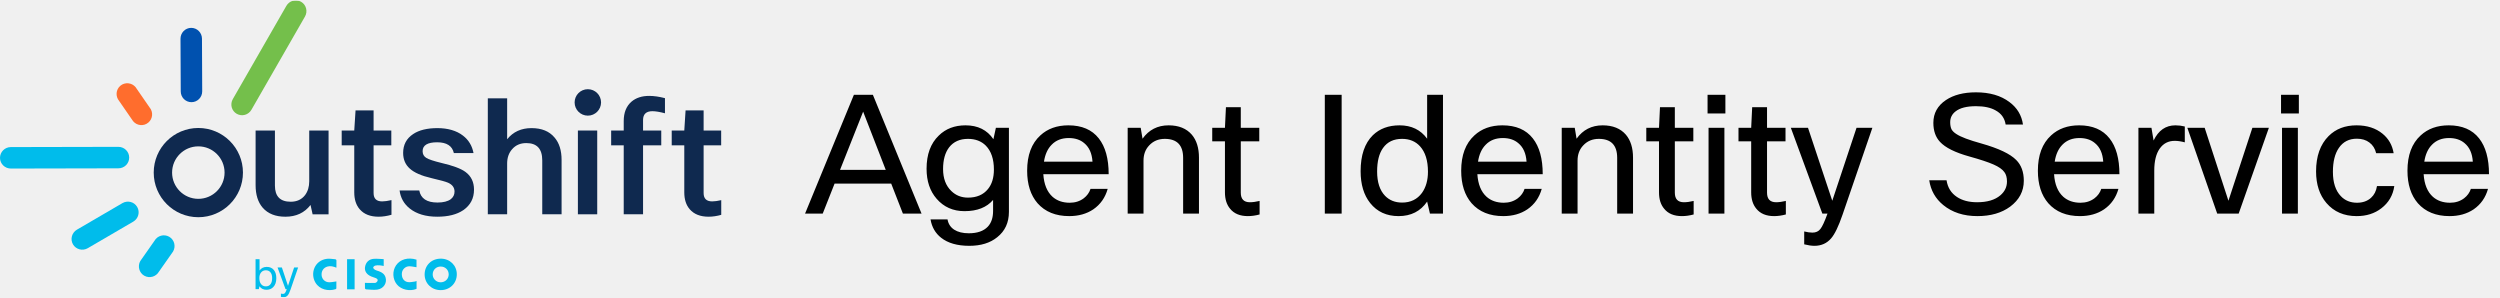
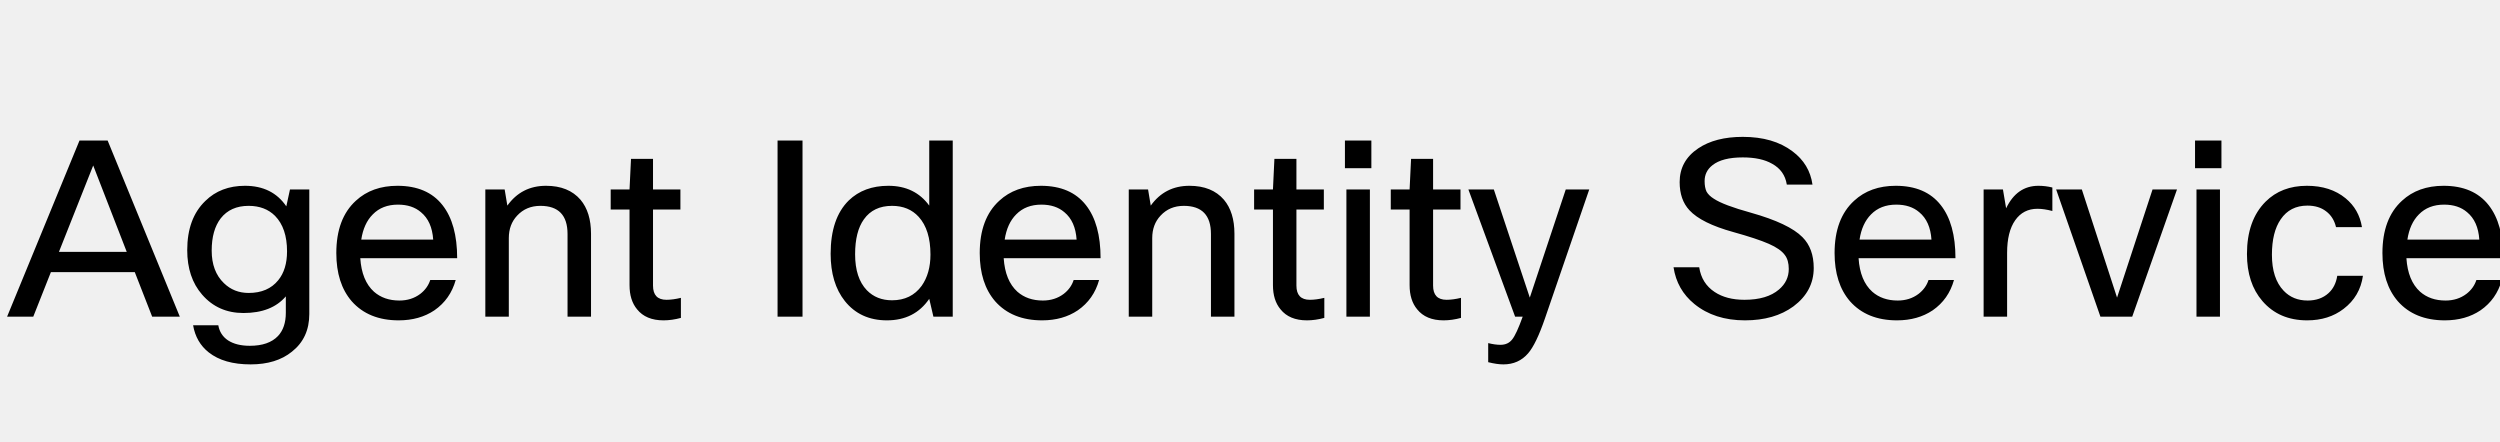
- <svg xmlns="http://www.w3.org/2000/svg" width="378" height="45" viewBox="0 0 378 45" fill="none">
-   <mask id="mask0_1183_157004" style="mask-type:luminance" maskUnits="userSpaceOnUse" x="0" y="0" width="110" height="45">
-     <path d="M109.091 0.056H0V44.946H109.091V0.056Z" fill="white" />
-   </mask>
-   <g mask="url(#mask0_1183_157004)">
-     <path d="M41.149 42.044C41.149 41.634 41.047 41.324 40.841 41.119C40.678 40.951 40.464 40.868 40.2 40.868C39.894 40.868 39.651 40.979 39.47 41.202C39.298 41.415 39.211 41.697 39.211 42.044C39.211 42.465 39.314 42.785 39.519 43.008C39.691 43.201 39.918 43.298 40.198 43.298C40.512 43.298 40.752 43.183 40.914 42.952C41.07 42.739 41.147 42.437 41.147 42.046L41.149 42.044ZM39.136 43.718H38.639V39.188H39.243V40.9C39.499 40.535 39.864 40.353 40.338 40.353C40.812 40.353 41.173 40.521 41.433 40.856C41.664 41.158 41.779 41.559 41.779 42.058C41.779 42.65 41.621 43.102 41.307 43.418C41.043 43.683 40.705 43.815 40.295 43.815C39.829 43.815 39.475 43.639 39.231 43.286L39.136 43.72V43.718Z" fill="#00BCEB" />
-     <path d="M45.075 40.446L43.937 43.761C43.787 44.202 43.641 44.502 43.502 44.661C43.339 44.851 43.127 44.944 42.867 44.944C42.758 44.944 42.628 44.924 42.476 44.886V44.395C42.593 44.425 42.699 44.438 42.79 44.438C42.92 44.438 43.021 44.393 43.092 44.302C43.163 44.211 43.254 44.016 43.362 43.714H43.167L41.965 40.442H42.62L43.546 43.223L44.471 40.442H45.075V40.446Z" fill="#00BCEB" />
-     <path d="M52.477 39.186V43.752H53.617V39.186H52.477ZM50.866 40.475C50.866 40.106 50.854 39.773 50.87 39.443C50.878 39.275 50.799 39.208 50.663 39.196C50.264 39.163 49.858 39.086 49.465 39.129C47.552 39.342 46.875 41.34 47.687 42.719C48.318 43.797 49.654 44.067 50.736 43.726C50.785 43.71 50.854 43.651 50.856 43.609C50.866 43.238 50.862 42.867 50.862 42.55C50.477 42.599 50.128 42.682 49.777 42.68C49.161 42.678 48.687 42.224 48.63 41.646C48.565 40.984 48.906 40.471 49.524 40.298C49.98 40.169 50.406 40.294 50.866 40.475ZM62.977 39.258C61.7 38.863 60.5 39.202 59.88 40.124C59.296 40.992 59.351 42.202 60.012 43.011C60.654 43.797 61.958 44.095 62.973 43.681C62.977 43.631 62.983 43.578 62.983 43.525C62.983 43.183 62.983 42.844 62.983 42.48C62.89 42.514 62.819 42.559 62.744 42.567C62.391 42.607 62.027 42.706 61.686 42.656C61.046 42.565 60.701 42.003 60.764 41.294C60.816 40.724 61.313 40.25 61.911 40.26C62.266 40.266 62.619 40.357 62.977 40.408V39.258ZM55.175 42.769C55.175 43 55.167 43.294 55.183 43.59C55.187 43.649 55.275 43.748 55.331 43.752C55.891 43.779 56.462 43.86 57.012 43.795C57.995 43.678 58.569 42.784 58.285 41.914C58.127 41.426 57.746 41.176 57.291 41.01C57.089 40.937 56.872 40.898 56.691 40.791C56.568 40.72 56.414 40.552 56.426 40.446C56.438 40.333 56.619 40.189 56.75 40.154C56.959 40.098 57.192 40.108 57.413 40.12C57.612 40.13 57.81 40.181 58.015 40.215V39.181C57.517 39.161 57.026 39.102 56.541 39.131C55.785 39.176 55.299 39.66 55.188 40.39C55.098 40.998 55.451 41.527 56.146 41.807C56.361 41.894 56.588 41.952 56.801 42.042C56.981 42.117 57.17 42.248 57.091 42.459C57.04 42.595 56.858 42.767 56.726 42.775C56.225 42.806 55.719 42.775 55.173 42.769H55.175Z" fill="#00BCEB" />
-     <mask id="mask1_1183_157004" style="mask-type:luminance" maskUnits="userSpaceOnUse" x="0" y="0" width="110" height="45">
-       <path d="M109.091 0.056H0V44.946H109.091V0.056Z" fill="white" />
-     </mask>
-     <g mask="url(#mask1_1183_157004)">
-       <path d="M66.622 42.684C65.951 42.684 65.41 42.137 65.424 41.472C65.438 40.799 65.953 40.298 66.632 40.3C67.328 40.3 67.846 40.815 67.844 41.496C67.84 42.169 67.311 42.684 66.624 42.684H66.622ZM66.638 39.109C65.236 39.109 64.204 40.126 64.204 41.499C64.204 42.846 65.25 43.866 66.632 43.866C68.021 43.866 69.071 42.836 69.069 41.474C69.069 40.122 68.025 39.107 66.638 39.107V39.109Z" fill="#00BCEB" />
-       <path d="M1.58004e-05 23.871C0.004 24.769 0.746 25.489 1.646 25.485L17.903 25.45C18.815 25.446 19.538 24.719 19.534 23.819C19.53 22.925 18.799 22.199 17.887 22.203L1.63 22.238C0.732 22.242 -0.004 22.975 1.58004e-05 23.871Z" fill="#00BCEB" />
-     </g>
-     <path d="M11.037 36.95C11.489 37.726 12.492 37.979 13.269 37.527L20.144 33.516C20.931 33.056 21.194 32.066 20.742 31.29C20.292 30.516 19.297 30.254 18.509 30.713L11.635 34.724C10.857 35.178 10.587 36.179 11.037 36.952V36.95Z" fill="#00BCEB" />
-     <mask id="mask2_1183_157004" style="mask-type:luminance" maskUnits="userSpaceOnUse" x="0" y="0" width="110" height="45">
-       <path d="M109.091 0.056H0V44.946H109.091V0.056Z" fill="white" />
-     </mask>
-     <g mask="url(#mask2_1183_157004)">
-       <path d="M21.815 41.687C22.595 42.133 23.59 41.851 24.035 41.069L26.173 38.022C26.625 37.231 26.357 36.24 25.577 35.794C24.799 35.35 23.807 35.62 23.355 36.411L21.217 39.461C20.771 40.242 21.038 41.245 21.813 41.689L21.815 41.687Z" fill="#00BCEB" />
-       <path d="M45.522 0.267C44.742 -0.179 43.747 0.104 43.299 0.885L35.201 14.983C34.749 15.775 35.017 16.765 35.797 17.209C36.575 17.654 37.568 17.383 38.02 16.592L46.117 2.496C46.564 1.714 46.297 0.711 45.522 0.267Z" fill="#74BF4B" />
-     </g>
-     <path d="M18.204 12.962C17.515 13.538 17.434 14.569 18.01 15.259L20.126 18.325C20.71 19.023 21.733 19.116 22.421 18.54C23.108 17.965 23.201 16.941 22.615 16.242L20.499 13.177C19.921 12.486 18.889 12.388 18.204 12.962Z" fill="#FF6D2D" />
-     <path d="M28.907 4.213C28.009 4.217 27.288 4.959 27.292 5.859L27.328 13.819C27.331 14.73 28.058 15.453 28.958 15.449C29.852 15.445 30.578 14.715 30.574 13.803L30.539 5.843C30.535 4.943 29.802 4.209 28.909 4.213H28.907Z" fill="#0051AF" />
-     <path d="M38.647 19.736H41.569V28.067C41.569 29.691 42.365 30.502 43.956 30.502C44.881 30.502 45.604 30.169 46.123 29.504C46.545 28.935 46.756 28.236 46.756 27.41V19.738H49.679V32.403H47.267L46.952 30.99C46.042 32.176 44.775 32.768 43.152 32.768C41.658 32.768 40.514 32.314 39.718 31.404C39.004 30.575 38.647 29.44 38.647 27.994V19.736Z" fill="#0F294F" />
-     <path d="M59.191 30.258V32.474C58.508 32.669 57.858 32.766 57.243 32.766C55.991 32.766 55.042 32.393 54.393 31.645C53.84 31.012 53.564 30.159 53.564 29.087V21.974H51.663V19.734H53.564L53.759 16.689H56.487V19.734H59.167V21.974H56.487V29.184C56.487 30.029 56.917 30.451 57.778 30.451C58.151 30.451 58.622 30.386 59.191 30.256V30.258Z" fill="#0F294F" />
-     <path d="M63.392 28.795C63.619 30.013 64.537 30.623 66.144 30.623C67.036 30.623 67.711 30.453 68.165 30.111C68.538 29.819 68.725 29.438 68.725 28.967C68.725 28.367 68.4 27.919 67.75 27.627C67.377 27.465 66.556 27.238 65.291 26.946C63.732 26.588 62.621 26.101 61.953 25.485C61.286 24.885 60.955 24.098 60.955 23.123C60.955 21.889 61.458 20.938 62.465 20.273C63.357 19.673 64.584 19.371 66.142 19.371C67.699 19.371 69.041 19.752 70.014 20.515C70.859 21.165 71.386 22.041 71.597 23.146H68.625C68.382 22.059 67.537 21.514 66.092 21.514C64.648 21.514 63.9 21.96 63.9 22.854C63.9 23.308 64.085 23.65 64.46 23.877C64.833 24.104 65.589 24.356 66.726 24.632C68.481 25.039 69.696 25.493 70.379 25.996C71.24 26.63 71.67 27.522 71.67 28.675C71.67 29.989 71.135 31.021 70.061 31.767C69.086 32.432 67.772 32.766 66.116 32.766C64.379 32.766 62.99 32.352 61.952 31.525C61.075 30.826 60.564 29.918 60.416 28.797H63.388L63.392 28.795Z" fill="#0F294F" />
-     <path d="M76.68 32.401H73.757V14.865H76.68V21.052C77.59 19.931 78.815 19.371 80.357 19.371C81.898 19.371 83.045 19.842 83.84 20.784C84.555 21.613 84.912 22.742 84.912 24.169V32.401H81.989V24.242C81.989 22.505 81.186 21.634 79.577 21.634C78.683 21.634 77.969 21.942 77.434 22.56C76.93 23.129 76.68 23.851 76.68 24.727V32.399V32.401Z" fill="#0F294F" />
-     <path d="M90.3 32.401H87.377V19.736H90.3V32.401Z" fill="#0F294F" />
-     <path d="M100.542 14.839V17.128C99.746 16.917 99.113 16.813 98.643 16.813C97.702 16.813 97.23 17.259 97.23 18.153V19.736H99.983V21.976H97.23V32.401H94.307V21.976H92.406V19.736H94.307V18.299C94.307 17.032 94.696 16.059 95.475 15.376C96.158 14.792 97.05 14.499 98.156 14.499C98.87 14.499 99.665 14.614 100.542 14.841V14.839Z" fill="#0F294F" />
-     <path d="M109.091 30.258V32.474C108.41 32.669 107.759 32.766 107.143 32.766C105.892 32.766 104.942 32.393 104.293 31.645C103.74 31.012 103.464 30.159 103.464 29.087V21.974H101.563V19.734H103.464L103.66 16.689H106.387V19.734H109.067V21.974H106.387V29.184C106.387 30.029 106.817 30.451 107.678 30.451C108.051 30.451 108.523 30.386 109.091 30.256V30.258Z" fill="#0F294F" />
-     <path d="M90.88 15.486C90.88 16.59 89.984 17.486 88.881 17.486C87.778 17.486 86.882 16.59 86.882 15.486C86.882 14.383 87.776 13.487 88.881 13.487C89.986 13.487 90.88 14.383 90.88 15.486Z" fill="#0F294F" />
-     <path d="M29.988 30.064C27.797 30.064 26.021 28.288 26.021 26.097C26.021 23.906 27.797 22.13 29.988 22.13C32.179 22.13 33.955 23.906 33.955 26.097C33.955 28.288 32.179 30.064 29.988 30.064ZM29.988 19.351C26.262 19.351 23.242 22.371 23.242 26.097C23.242 29.823 26.262 32.843 29.988 32.843C33.715 32.843 36.734 29.823 36.734 26.097C36.734 22.371 33.715 19.351 29.988 19.351Z" fill="#0F294F" />
-   </g>
-   <path d="M139.341 32.301H136.521L134.749 27.76H126.19L124.393 32.301H121.723L129.109 14.334H131.979L139.341 32.301ZM130.507 16.879L127.013 25.688H133.926L130.507 16.879ZM140.696 33.175H143.266C143.382 33.84 143.715 34.356 144.264 34.722C144.83 35.088 145.57 35.271 146.485 35.271C147.766 35.271 148.723 34.938 149.355 34.273C149.887 33.707 150.154 32.917 150.154 31.902V30.23C149.189 31.361 147.75 31.927 145.836 31.927C144.106 31.927 142.7 31.303 141.619 30.055C140.604 28.891 140.097 27.377 140.097 25.514C140.097 23.351 140.712 21.679 141.943 20.498C142.991 19.466 144.339 18.951 145.986 18.951C147.849 18.951 149.255 19.649 150.204 21.047L150.578 19.325H152.549V32.027C152.549 33.657 151.959 34.938 150.777 35.87C149.713 36.735 148.307 37.168 146.56 37.168C144.747 37.168 143.324 36.76 142.293 35.945C141.428 35.263 140.895 34.339 140.696 33.175ZM142.592 25.564C142.592 26.978 143.008 28.084 143.84 28.882C144.522 29.548 145.362 29.881 146.36 29.881C147.675 29.881 148.681 29.448 149.38 28.583C149.979 27.851 150.278 26.869 150.278 25.638C150.278 24.058 149.871 22.852 149.056 22.02C148.374 21.338 147.475 20.997 146.36 20.997C145.129 20.997 144.181 21.421 143.515 22.269C142.9 23.068 142.592 24.166 142.592 25.564ZM164.886 28.558H167.482C167.116 29.872 166.392 30.904 165.31 31.652C164.296 32.335 163.081 32.676 161.667 32.676C159.621 32.676 158.024 32.027 156.876 30.729C155.828 29.515 155.304 27.876 155.304 25.813C155.304 23.467 155.969 21.687 157.3 20.473C158.398 19.458 159.812 18.951 161.542 18.951C163.572 18.951 165.103 19.608 166.134 20.922C167.132 22.186 167.631 23.991 167.631 26.337H157.749C157.849 27.868 158.315 29.007 159.147 29.756C159.829 30.355 160.694 30.654 161.742 30.654C162.557 30.654 163.264 30.43 163.863 29.981C164.362 29.598 164.703 29.124 164.886 28.558ZM161.592 20.872C160.527 20.872 159.671 21.205 159.022 21.87C158.406 22.486 158.015 23.343 157.849 24.441H165.186C165.103 23.193 164.687 22.261 163.938 21.645C163.339 21.13 162.557 20.872 161.592 20.872ZM172.899 32.301H170.504V19.325H172.475L172.75 20.972C173.715 19.624 175.029 18.951 176.693 18.951C178.223 18.951 179.396 19.425 180.211 20.373C180.926 21.221 181.284 22.378 181.284 23.842V32.301H178.889V23.866C178.889 21.953 177.965 20.997 176.119 20.997C175.154 20.997 174.363 21.329 173.748 21.995C173.182 22.594 172.899 23.359 172.899 24.291V32.301ZM190.452 30.38V32.426C189.837 32.593 189.246 32.676 188.68 32.676C187.483 32.676 186.584 32.301 185.985 31.553C185.47 30.937 185.212 30.114 185.212 29.082V21.371H183.29V19.325H185.212L185.362 16.205H187.607V19.325H190.402V21.371H187.607V29.132C187.607 30.097 188.065 30.579 188.98 30.579C189.413 30.579 189.903 30.513 190.452 30.38ZM200.311 14.334H202.857V32.301H200.311V14.334ZM218.179 32.301H216.207L215.783 30.48C214.784 31.944 213.345 32.676 211.464 32.676C209.652 32.676 208.221 32.018 207.173 30.704C206.208 29.49 205.725 27.884 205.725 25.888C205.725 23.476 206.34 21.662 207.572 20.448C208.604 19.45 209.95 18.951 211.614 18.951C213.412 18.951 214.8 19.624 215.783 20.972V14.334H218.179V32.301ZM208.221 25.938C208.221 27.552 208.62 28.774 209.419 29.606C210.085 30.288 210.941 30.629 211.989 30.629C213.286 30.629 214.292 30.139 215.009 29.157C215.607 28.308 215.907 27.244 215.907 25.963C215.907 24.283 215.508 23.002 214.709 22.12C214.026 21.371 213.12 20.997 211.989 20.997C210.724 20.997 209.769 21.454 209.119 22.369C208.519 23.201 208.221 24.391 208.221 25.938ZM230.514 28.558H233.109C232.744 29.872 232.02 30.904 230.938 31.652C229.924 32.335 228.71 32.676 227.295 32.676C225.25 32.676 223.652 32.027 222.505 30.729C221.457 29.515 220.932 27.876 220.932 25.813C220.932 23.467 221.597 21.687 222.929 20.473C224.027 19.458 225.44 18.951 227.171 18.951C229.2 18.951 230.731 19.608 231.763 20.922C232.76 22.186 233.259 23.991 233.259 26.337H223.377C223.478 27.868 223.944 29.007 224.775 29.756C225.458 30.355 226.322 30.654 227.37 30.654C228.185 30.654 228.894 30.43 229.492 29.981C229.991 29.598 230.333 29.124 230.514 28.558ZM227.22 20.872C226.156 20.872 225.3 21.205 224.65 21.87C224.034 22.486 223.644 23.343 223.478 24.441H230.814C230.731 23.193 230.315 22.261 229.567 21.645C228.967 21.13 228.185 20.872 227.22 20.872ZM238.527 32.301H236.133V19.325H238.103L238.377 20.972C239.342 19.624 240.657 18.951 242.321 18.951C243.852 18.951 245.025 19.425 245.84 20.373C246.554 21.221 246.913 22.378 246.913 23.842V32.301H244.517V23.866C244.517 21.953 243.594 20.997 241.746 20.997C240.781 20.997 239.992 21.329 239.376 21.995C238.811 22.594 238.527 23.359 238.527 24.291V32.301ZM256.081 30.38V32.426C255.465 32.593 254.875 32.676 254.309 32.676C253.111 32.676 252.213 32.301 251.615 31.553C251.098 30.937 250.841 30.114 250.841 29.082V21.371H248.919V19.325H250.841L250.989 16.205H253.235V19.325H256.032V21.371H253.235V29.132C253.235 30.097 253.693 30.579 254.609 30.579C255.041 30.579 255.533 30.513 256.081 30.38ZM260.879 17.154H258.183V14.334H260.879V17.154ZM260.729 32.301H258.333V19.325H260.729V32.301ZM270.021 30.38V32.426C269.406 32.593 268.813 32.676 268.249 32.676C267.051 32.676 266.153 32.301 265.553 31.553C265.038 30.937 264.779 30.114 264.779 29.082V21.371H262.859V19.325H264.779L264.929 16.205H267.175V19.325H269.97V21.371H267.175V29.132C267.175 30.097 267.633 30.579 268.549 30.579C268.981 30.579 269.471 30.513 270.021 30.38ZM283.103 19.325L278.587 32.476C277.987 34.223 277.413 35.412 276.864 36.044C276.217 36.793 275.376 37.168 274.344 37.168C273.911 37.168 273.396 37.093 272.796 36.943V34.996C273.262 35.113 273.679 35.171 274.046 35.171C274.561 35.171 274.96 34.988 275.242 34.622C275.526 34.273 275.883 33.499 276.315 32.301H275.542L270.775 19.325H273.371L277.04 30.355L280.707 19.325H283.103ZM303.454 27.435C303.454 26.836 303.321 26.362 303.055 26.013C302.755 25.597 302.206 25.214 301.407 24.865C300.609 24.515 299.404 24.116 297.789 23.667C295.626 23.068 294.138 22.328 293.323 21.446C292.656 20.73 292.324 19.774 292.324 18.576C292.324 17.129 292.956 15.981 294.221 15.132C295.385 14.35 296.899 13.96 298.762 13.96C300.842 13.96 302.53 14.45 303.829 15.432C304.993 16.297 305.674 17.428 305.873 18.826H303.254C303.104 17.877 302.605 17.17 301.756 16.704C301.008 16.272 300.009 16.056 298.762 16.056C297.365 16.056 296.333 16.322 295.667 16.854C295.135 17.27 294.87 17.811 294.87 18.476C294.87 18.909 294.935 19.267 295.069 19.549C295.219 19.816 295.468 20.057 295.817 20.273C296.467 20.706 297.722 21.18 299.585 21.695C302.181 22.427 303.935 23.259 304.851 24.191C305.617 24.956 306 26.004 306 27.335C306 28.916 305.309 30.222 303.927 31.253C302.631 32.202 300.983 32.676 298.987 32.676C296.907 32.676 295.186 32.118 293.822 31.004C292.64 30.039 291.933 28.791 291.7 27.261H294.319C294.487 28.358 295.01 29.199 295.892 29.781C296.692 30.313 297.706 30.579 298.936 30.579C300.467 30.579 301.64 30.23 302.455 29.531C303.12 28.966 303.454 28.267 303.454 27.435ZM317.711 28.558H320.307C319.94 29.872 319.217 30.904 318.136 31.652C317.119 32.335 315.906 32.676 314.492 32.676C312.446 32.676 310.849 32.027 309.7 30.729C308.652 29.515 308.127 27.876 308.127 25.813C308.127 23.467 308.794 21.687 310.125 20.473C311.222 19.458 312.637 18.951 314.366 18.951C316.397 18.951 317.927 19.608 318.959 20.922C319.958 22.186 320.457 23.991 320.457 26.337H310.575C310.673 27.868 311.139 29.007 311.972 29.756C312.653 30.355 313.519 30.654 314.567 30.654C315.383 30.654 316.089 30.43 316.687 29.981C317.186 29.598 317.528 29.124 317.711 28.558ZM314.417 20.872C313.352 20.872 312.495 21.205 311.846 21.87C311.232 22.486 310.839 23.343 310.673 24.441H318.009C317.927 23.193 317.512 22.261 316.762 21.645C316.164 21.13 315.383 20.872 314.417 20.872ZM325.725 32.301H323.329V19.325H325.3L325.624 21.246C326.356 19.716 327.454 18.951 328.918 18.951C329.402 18.951 329.875 19.009 330.341 19.125V21.521C329.775 21.371 329.267 21.296 328.819 21.296C327.854 21.296 327.096 21.687 326.548 22.469C325.999 23.251 325.725 24.357 325.725 25.788V32.301ZM340.559 19.325H343.054L338.486 32.301H335.244L330.726 19.325H333.347L336.939 30.355L340.559 19.325ZM347.587 17.154H344.893V14.334H347.587V17.154ZM347.437 32.301H345.041V19.325H347.437V32.301ZM359.4 28.134H362.019C361.819 29.531 361.162 30.654 360.049 31.503C359.033 32.285 357.793 32.676 356.331 32.676C354.416 32.676 352.894 32.018 351.763 30.704C350.715 29.49 350.19 27.893 350.19 25.913C350.19 23.617 350.824 21.837 352.087 20.572C353.169 19.491 354.574 18.951 356.305 18.951C357.902 18.951 359.216 19.375 360.248 20.223C361.162 20.972 361.721 21.953 361.92 23.168H359.275C359.108 22.469 358.768 21.928 358.251 21.546C357.752 21.163 357.12 20.972 356.354 20.972C355.174 20.972 354.266 21.438 353.634 22.369C353.036 23.234 352.736 24.441 352.736 25.988C352.736 27.602 353.135 28.824 353.934 29.656C354.566 30.322 355.381 30.654 356.38 30.654C357.244 30.654 357.951 30.405 358.502 29.906C358.983 29.473 359.283 28.882 359.4 28.134ZM373.592 28.558H376.186C375.821 29.872 375.096 30.904 374.015 31.652C373 32.335 371.786 32.676 370.371 32.676C368.327 32.676 366.728 32.027 365.581 30.729C364.533 29.515 364.008 27.876 364.008 25.813C364.008 23.467 364.673 21.687 366.006 20.473C367.103 19.458 368.518 18.951 370.247 18.951C372.278 18.951 373.808 19.608 374.84 20.922C375.836 22.186 376.336 23.991 376.336 26.337H366.454C366.554 27.868 367.02 29.007 367.851 29.756C368.534 30.355 369.398 30.654 370.446 30.654C371.261 30.654 371.97 30.43 372.568 29.981C373.067 29.598 373.409 29.124 373.592 28.558ZM370.298 20.872C369.233 20.872 368.376 21.205 367.727 21.87C367.111 22.486 366.72 23.343 366.554 24.441H373.89C373.808 23.193 373.391 22.261 372.643 21.645C372.045 21.13 371.261 20.872 370.298 20.872Z" fill="black" />
+ <svg xmlns="http://www.w3.org/2000/svg" width="255" height="45" viewBox="51 0 255 45" fill="none">
+   <path d="M69.341 32.301H66.521L64.749 27.76H56.19L54.393 32.301H51.723L59.109 14.334H61.979L69.341 32.301ZM60.507 16.879L57.013 25.688H63.926L60.507 16.879ZM70.696 33.175H73.266C73.382 33.84 73.715 34.356 74.264 34.722C74.83 35.088 75.57 35.271 76.485 35.271C77.766 35.271 78.723 34.938 79.355 34.273C79.887 33.707 80.154 32.917 80.154 31.902V30.23C79.189 31.361 77.75 31.927 75.836 31.927C74.106 31.927 72.7 31.303 71.619 30.055C70.604 28.891 70.097 27.377 70.097 25.514C70.097 23.351 70.712 21.679 71.943 20.498C72.991 19.466 74.339 18.951 75.986 18.951C77.849 18.951 79.255 19.649 80.204 21.047L80.578 19.325H82.549V32.027C82.549 33.657 81.959 34.938 80.777 35.87C79.713 36.735 78.307 37.168 76.56 37.168C74.747 37.168 73.324 36.76 72.293 35.945C71.428 35.263 70.895 34.339 70.696 33.175ZM72.592 25.564C72.592 26.978 73.008 28.084 73.84 28.882C74.522 29.548 75.362 29.881 76.36 29.881C77.675 29.881 78.681 29.448 79.38 28.583C79.979 27.851 80.278 26.869 80.278 25.638C80.278 24.058 79.871 22.852 79.056 22.02C78.374 21.338 77.475 20.997 76.36 20.997C75.129 20.997 74.181 21.421 73.515 22.269C72.9 23.068 72.592 24.166 72.592 25.564ZM94.886 28.558H97.482C97.116 29.872 96.392 30.904 95.31 31.652C94.296 32.335 93.081 32.676 91.667 32.676C89.621 32.676 88.024 32.027 86.876 30.729C85.828 29.515 85.304 27.876 85.304 25.813C85.304 23.467 85.969 21.687 87.3 20.473C88.398 19.458 89.812 18.951 91.542 18.951C93.572 18.951 95.103 19.608 96.134 20.922C97.132 22.186 97.631 23.991 97.631 26.337H87.749C87.849 27.868 88.315 29.007 89.147 29.756C89.829 30.355 90.694 30.654 91.742 30.654C92.557 30.654 93.264 30.43 93.863 29.981C94.362 29.598 94.703 29.124 94.886 28.558ZM91.592 20.872C90.527 20.872 89.671 21.205 89.022 21.87C88.406 22.486 88.015 23.343 87.849 24.441H95.186C95.103 23.193 94.687 22.261 93.938 21.645C93.339 21.13 92.557 20.872 91.592 20.872ZM102.899 32.301H100.504V19.325H102.475L102.75 20.972C103.715 19.624 105.029 18.951 106.693 18.951C108.223 18.951 109.396 19.425 110.211 20.373C110.926 21.221 111.284 22.378 111.284 23.842V32.301H108.889V23.866C108.889 21.953 107.965 20.997 106.119 20.997C105.154 20.997 104.363 21.329 103.748 21.995C103.182 22.594 102.899 23.359 102.899 24.291V32.301ZM120.452 30.38V32.426C119.837 32.593 119.246 32.676 118.68 32.676C117.483 32.676 116.584 32.301 115.985 31.553C115.47 30.937 115.212 30.114 115.212 29.082V21.371H113.29V19.325H115.212L115.362 16.205H117.607V19.325H120.402V21.371H117.607V29.132C117.607 30.097 118.065 30.579 118.98 30.579C119.413 30.579 119.903 30.513 120.452 30.38ZM130.311 14.334H132.857V32.301H130.311V14.334ZM148.179 32.301H146.207L145.783 30.48C144.784 31.944 143.345 32.676 141.464 32.676C139.652 32.676 138.221 32.018 137.173 30.704C136.208 29.49 135.725 27.884 135.725 25.888C135.725 23.476 136.34 21.662 137.572 20.448C138.604 19.45 139.95 18.951 141.614 18.951C143.412 18.951 144.8 19.624 145.783 20.972V14.334H148.179V32.301ZM138.221 25.938C138.221 27.552 138.62 28.774 139.419 29.606C140.085 30.288 140.941 30.629 141.989 30.629C143.286 30.629 144.292 30.139 145.009 29.157C145.607 28.308 145.907 27.244 145.907 25.963C145.907 24.283 145.508 23.002 144.709 22.12C144.026 21.371 143.12 20.997 141.989 20.997C140.724 20.997 139.769 21.454 139.119 22.369C138.519 23.201 138.221 24.391 138.221 25.938ZM160.514 28.558H163.109C162.744 29.872 162.02 30.904 160.938 31.652C159.924 32.335 158.71 32.676 157.295 32.676C155.25 32.676 153.652 32.027 152.505 30.729C151.457 29.515 150.932 27.876 150.932 25.813C150.932 23.467 151.597 21.687 152.929 20.473C154.027 19.458 155.44 18.951 157.171 18.951C159.2 18.951 160.731 19.608 161.763 20.922C162.76 22.186 163.259 23.991 163.259 26.337H153.377C153.478 27.868 153.944 29.007 154.775 29.756C155.458 30.355 156.322 30.654 157.37 30.654C158.185 30.654 158.894 30.43 159.492 29.981C159.991 29.598 160.333 29.124 160.514 28.558ZM157.22 20.872C156.156 20.872 155.3 21.205 154.65 21.87C154.034 22.486 153.644 23.343 153.478 24.441H160.814C160.731 23.193 160.315 22.261 159.567 21.645C158.967 21.13 158.185 20.872 157.22 20.872ZM168.527 32.301H166.133V19.325H168.103L168.377 20.972C169.342 19.624 170.657 18.951 172.321 18.951C173.852 18.951 175.025 19.425 175.84 20.373C176.554 21.221 176.913 22.378 176.913 23.842V32.301H174.517V23.866C174.517 21.953 173.594 20.997 171.746 20.997C170.781 20.997 169.992 21.329 169.376 21.995C168.811 22.594 168.527 23.359 168.527 24.291V32.301ZM186.081 30.38V32.426C185.465 32.593 184.875 32.676 184.309 32.676C183.111 32.676 182.213 32.301 181.615 31.553C181.098 30.937 180.841 30.114 180.841 29.082V21.371H178.919V19.325H180.841L180.989 16.205H183.235V19.325H186.032V21.371H183.235V29.132C183.235 30.097 183.693 30.579 184.609 30.579C185.041 30.579 185.533 30.513 186.081 30.38ZM190.879 17.154H188.183V14.334H190.879V17.154ZM190.729 32.301H188.333V19.325H190.729V32.301ZM200.021 30.38V32.426C199.406 32.593 198.813 32.676 198.249 32.676C197.051 32.676 196.153 32.301 195.553 31.553C195.038 30.937 194.779 30.114 194.779 29.082V21.371H192.859V19.325H194.779L194.929 16.205H197.175V19.325H199.97V21.371H197.175V29.132C197.175 30.097 197.633 30.579 198.549 30.579C198.981 30.579 199.471 30.513 200.021 30.38ZM213.103 19.325L208.587 32.476C207.987 34.223 207.413 35.412 206.864 36.044C206.217 36.793 205.376 37.168 204.344 37.168C203.911 37.168 203.396 37.093 202.796 36.943V34.996C203.262 35.113 203.679 35.171 204.046 35.171C204.561 35.171 204.96 34.988 205.242 34.622C205.526 34.273 205.883 33.499 206.315 32.301H205.542L200.775 19.325H203.371L207.04 30.355L210.707 19.325H213.103ZM233.454 27.435C233.454 26.836 233.321 26.362 233.055 26.013C232.755 25.597 232.206 25.214 231.407 24.865C230.609 24.515 229.404 24.116 227.789 23.667C225.626 23.068 224.138 22.328 223.323 21.446C222.656 20.73 222.324 19.774 222.324 18.576C222.324 17.129 222.956 15.981 224.221 15.132C225.385 14.35 226.899 13.96 228.762 13.96C230.842 13.96 232.53 14.45 233.829 15.432C234.993 16.297 235.674 17.428 235.873 18.826H233.254C233.104 17.877 232.605 17.17 231.756 16.704C231.008 16.272 230.009 16.056 228.762 16.056C227.365 16.056 226.333 16.322 225.667 16.854C225.135 17.27 224.87 17.811 224.87 18.476C224.87 18.909 224.935 19.267 225.069 19.549C225.219 19.816 225.468 20.057 225.817 20.273C226.467 20.706 227.722 21.18 229.585 21.695C232.181 22.427 233.935 23.259 234.851 24.191C235.617 24.956 236 26.004 236 27.335C236 28.916 235.309 30.222 233.927 31.253C232.631 32.202 230.983 32.676 228.987 32.676C226.907 32.676 225.186 32.118 223.822 31.004C222.64 30.039 221.933 28.791 221.7 27.261H224.319C224.487 28.358 225.01 29.199 225.892 29.781C226.692 30.313 227.706 30.579 228.936 30.579C230.467 30.579 231.64 30.23 232.455 29.531C233.12 28.966 233.454 28.267 233.454 27.435ZM247.711 28.558H250.307C249.94 29.872 249.217 30.904 248.136 31.652C247.119 32.335 245.906 32.676 244.492 32.676C242.446 32.676 240.849 32.027 239.7 30.729C238.652 29.515 238.127 27.876 238.127 25.813C238.127 23.467 238.794 21.687 240.125 20.473C241.222 19.458 242.637 18.951 244.366 18.951C246.397 18.951 247.927 19.608 248.959 20.922C249.958 22.186 250.457 23.991 250.457 26.337H240.575C240.673 27.868 241.139 29.007 241.972 29.756C242.653 30.355 243.519 30.654 244.567 30.654C245.383 30.654 246.089 30.43 246.687 29.981C247.186 29.598 247.528 29.124 247.711 28.558ZM244.417 20.872C243.352 20.872 242.495 21.205 241.846 21.87C241.232 22.486 240.839 23.343 240.673 24.441H248.009C247.927 23.193 247.512 22.261 246.762 21.645C246.164 21.13 245.383 20.872 244.417 20.872ZM255.725 32.301H253.329V19.325H255.3L255.624 21.246C256.356 19.716 257.454 18.951 258.918 18.951C259.402 18.951 259.875 19.009 260.341 19.125V21.521C259.775 21.371 259.267 21.296 258.819 21.296C257.854 21.296 257.096 21.687 256.548 22.469C255.999 23.251 255.725 24.357 255.725 25.788V32.301ZM270.559 19.325H273.054L268.486 32.301H265.244L260.726 19.325H263.347L266.939 30.355L270.559 19.325ZM277.587 17.154H274.893V14.334H277.587V17.154ZM277.437 32.301H275.041V19.325H277.437V32.301ZM289.4 28.134H292.019C291.819 29.531 291.162 30.654 290.049 31.503C289.033 32.285 287.793 32.676 286.331 32.676C284.416 32.676 282.894 32.018 281.763 30.704C280.715 29.49 280.19 27.893 280.19 25.913C280.19 23.617 280.824 21.837 282.087 20.572C283.169 19.491 284.574 18.951 286.305 18.951C287.902 18.951 289.216 19.375 290.248 20.223C291.162 20.972 291.721 21.953 291.92 23.168H289.275C289.108 22.469 288.768 21.928 288.251 21.546C287.752 21.163 287.12 20.972 286.354 20.972C285.174 20.972 284.266 21.438 283.634 22.369C283.036 23.234 282.736 24.441 282.736 25.988C282.736 27.602 283.135 28.824 283.934 29.656C284.566 30.322 285.381 30.654 286.38 30.654C287.244 30.654 287.951 30.405 288.502 29.906C288.983 29.473 289.283 28.882 289.4 28.134ZM303.592 28.558H306.186C305.821 29.872 305.096 30.904 304.015 31.652C303 32.335 301.786 32.676 300.371 32.676C298.327 32.676 296.728 32.027 295.581 30.729C294.533 29.515 294.008 27.876 294.008 25.813C294.008 23.467 294.673 21.687 296.006 20.473C297.103 19.458 298.518 18.951 300.247 18.951C302.278 18.951 303.808 19.608 304.84 20.922C305.836 22.186 306.336 23.991 306.336 26.337H296.454C296.554 27.868 297.02 29.007 297.851 29.756C298.534 30.355 299.398 30.654 300.446 30.654C301.261 30.654 301.97 30.43 302.568 29.981C303.067 29.598 303.409 29.124 303.592 28.558ZM300.298 20.872C299.233 20.872 298.376 21.205 297.727 21.87C297.111 22.486 296.72 23.343 296.554 24.441H303.89C303.808 23.193 303.391 22.261 302.643 21.645C302.045 21.13 301.261 20.872 300.298 20.872Z" fill="black" />
</svg>
